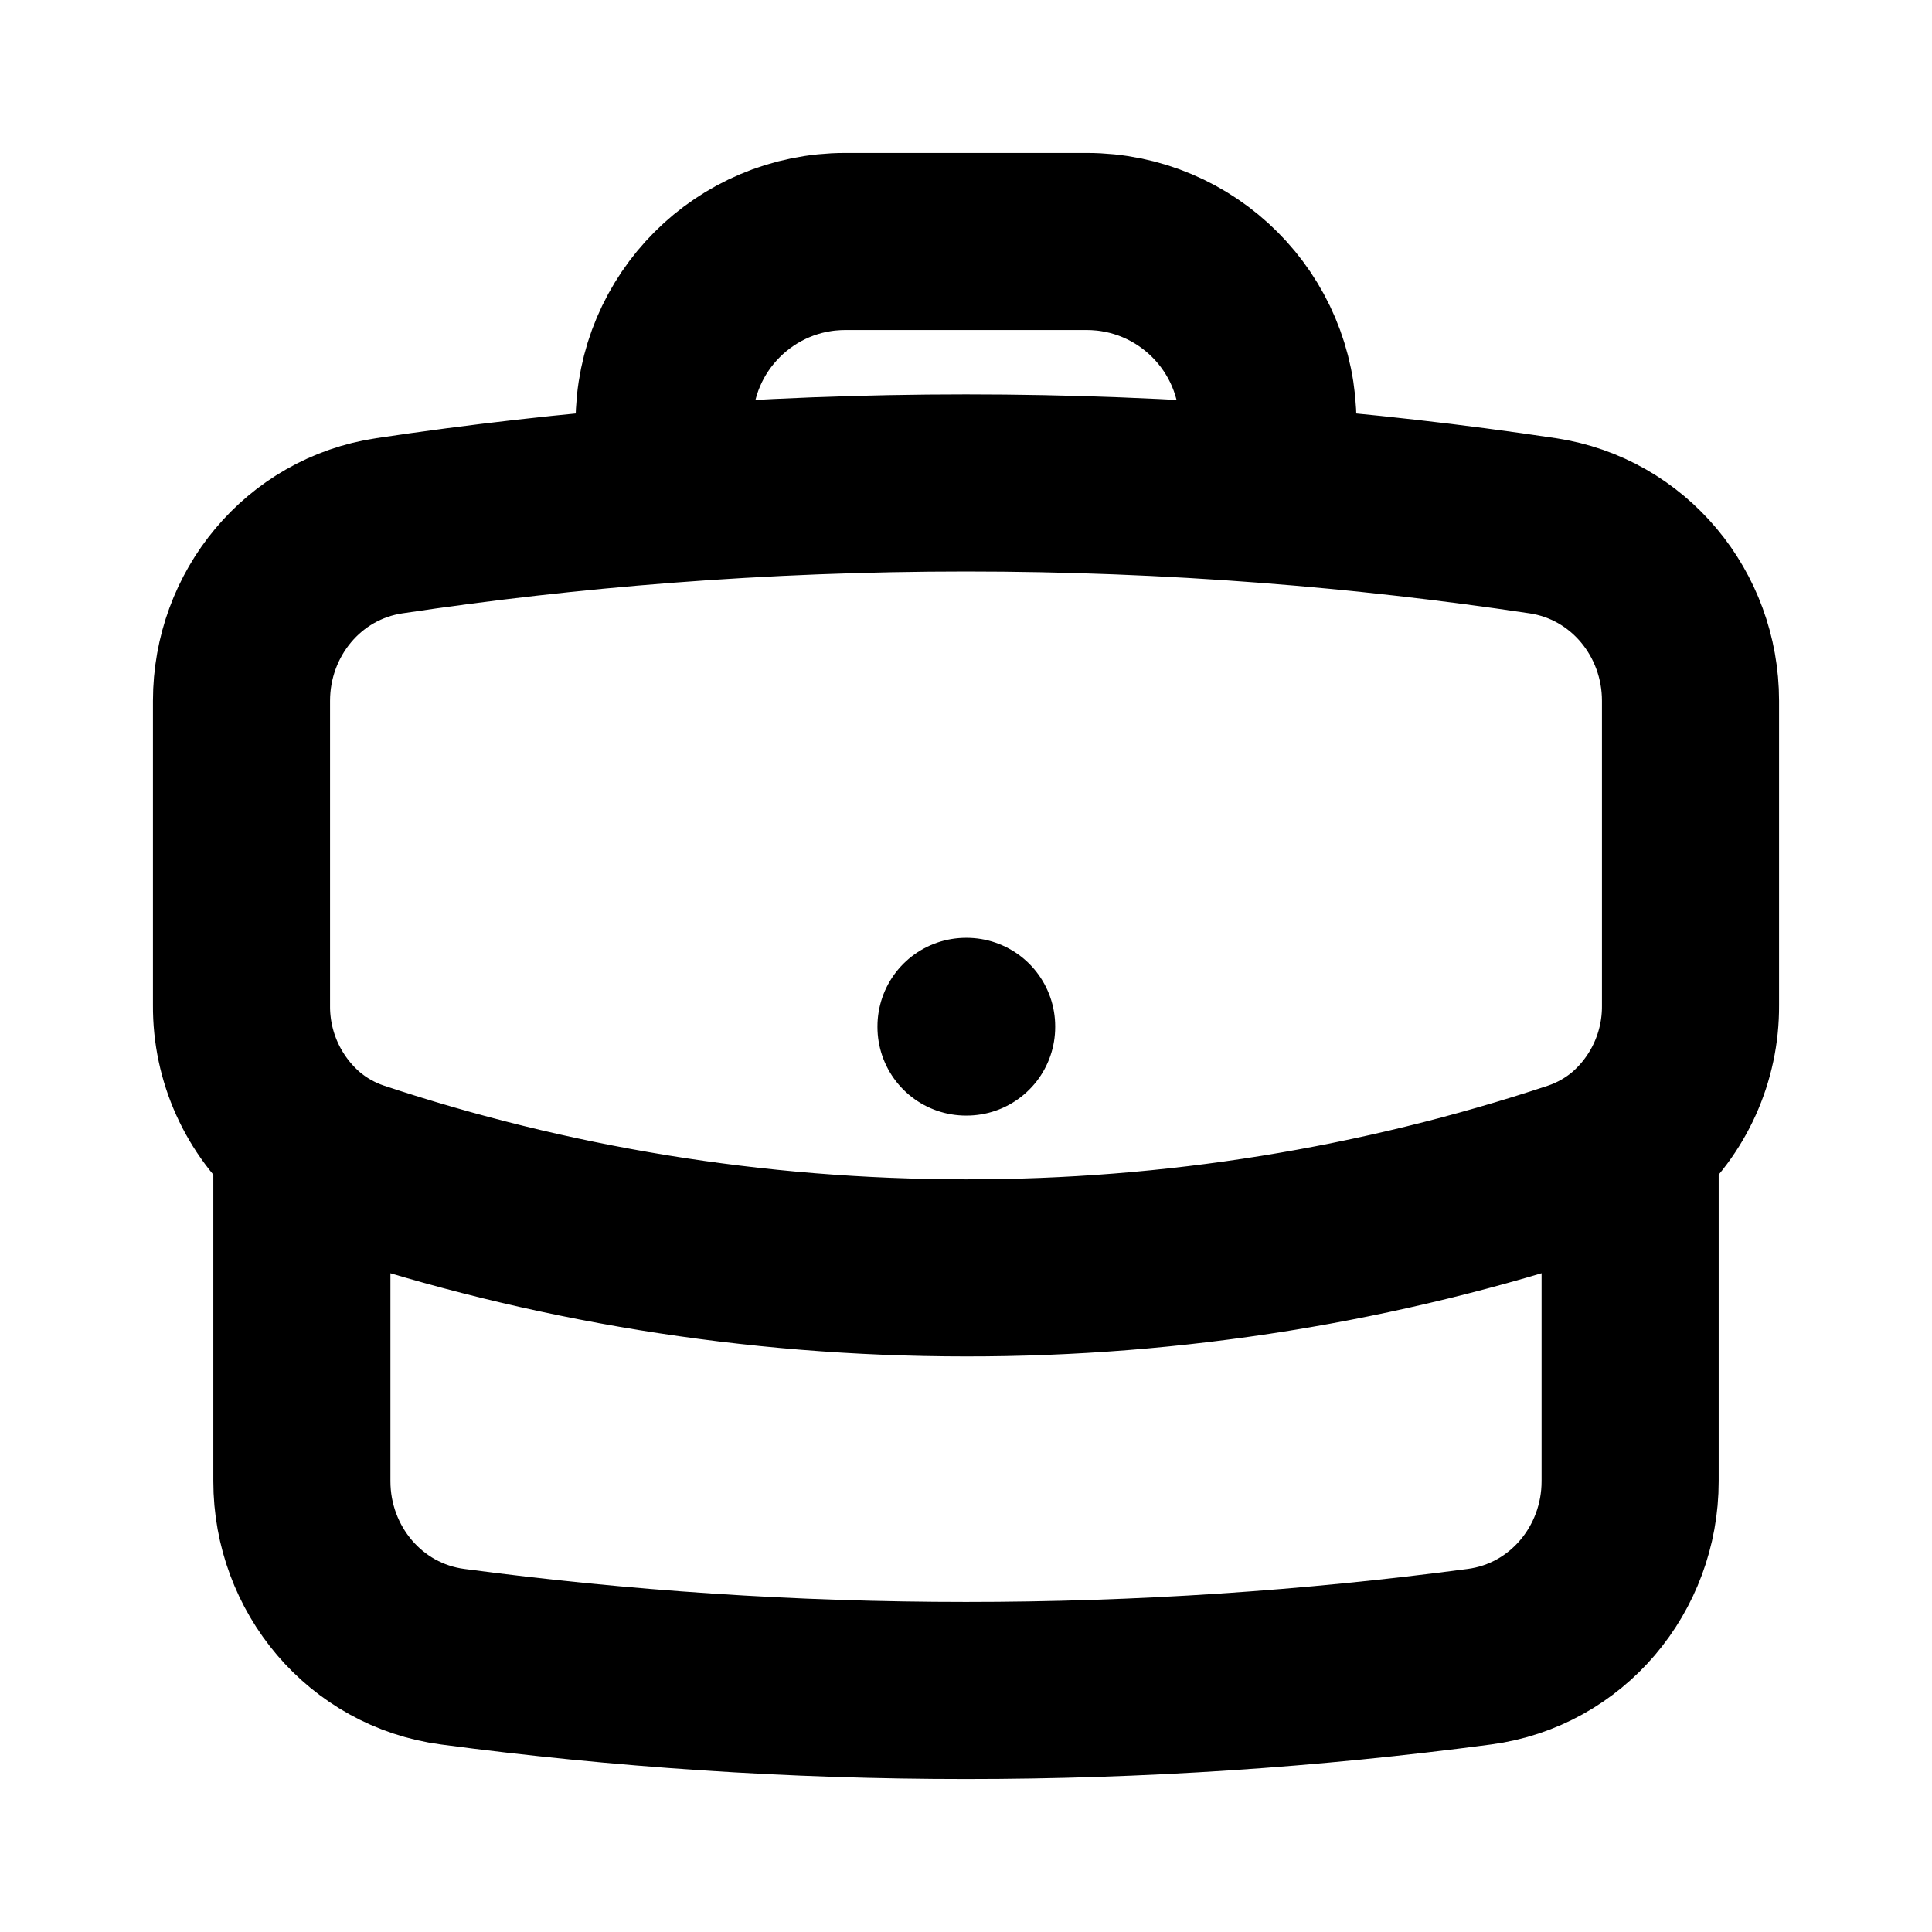
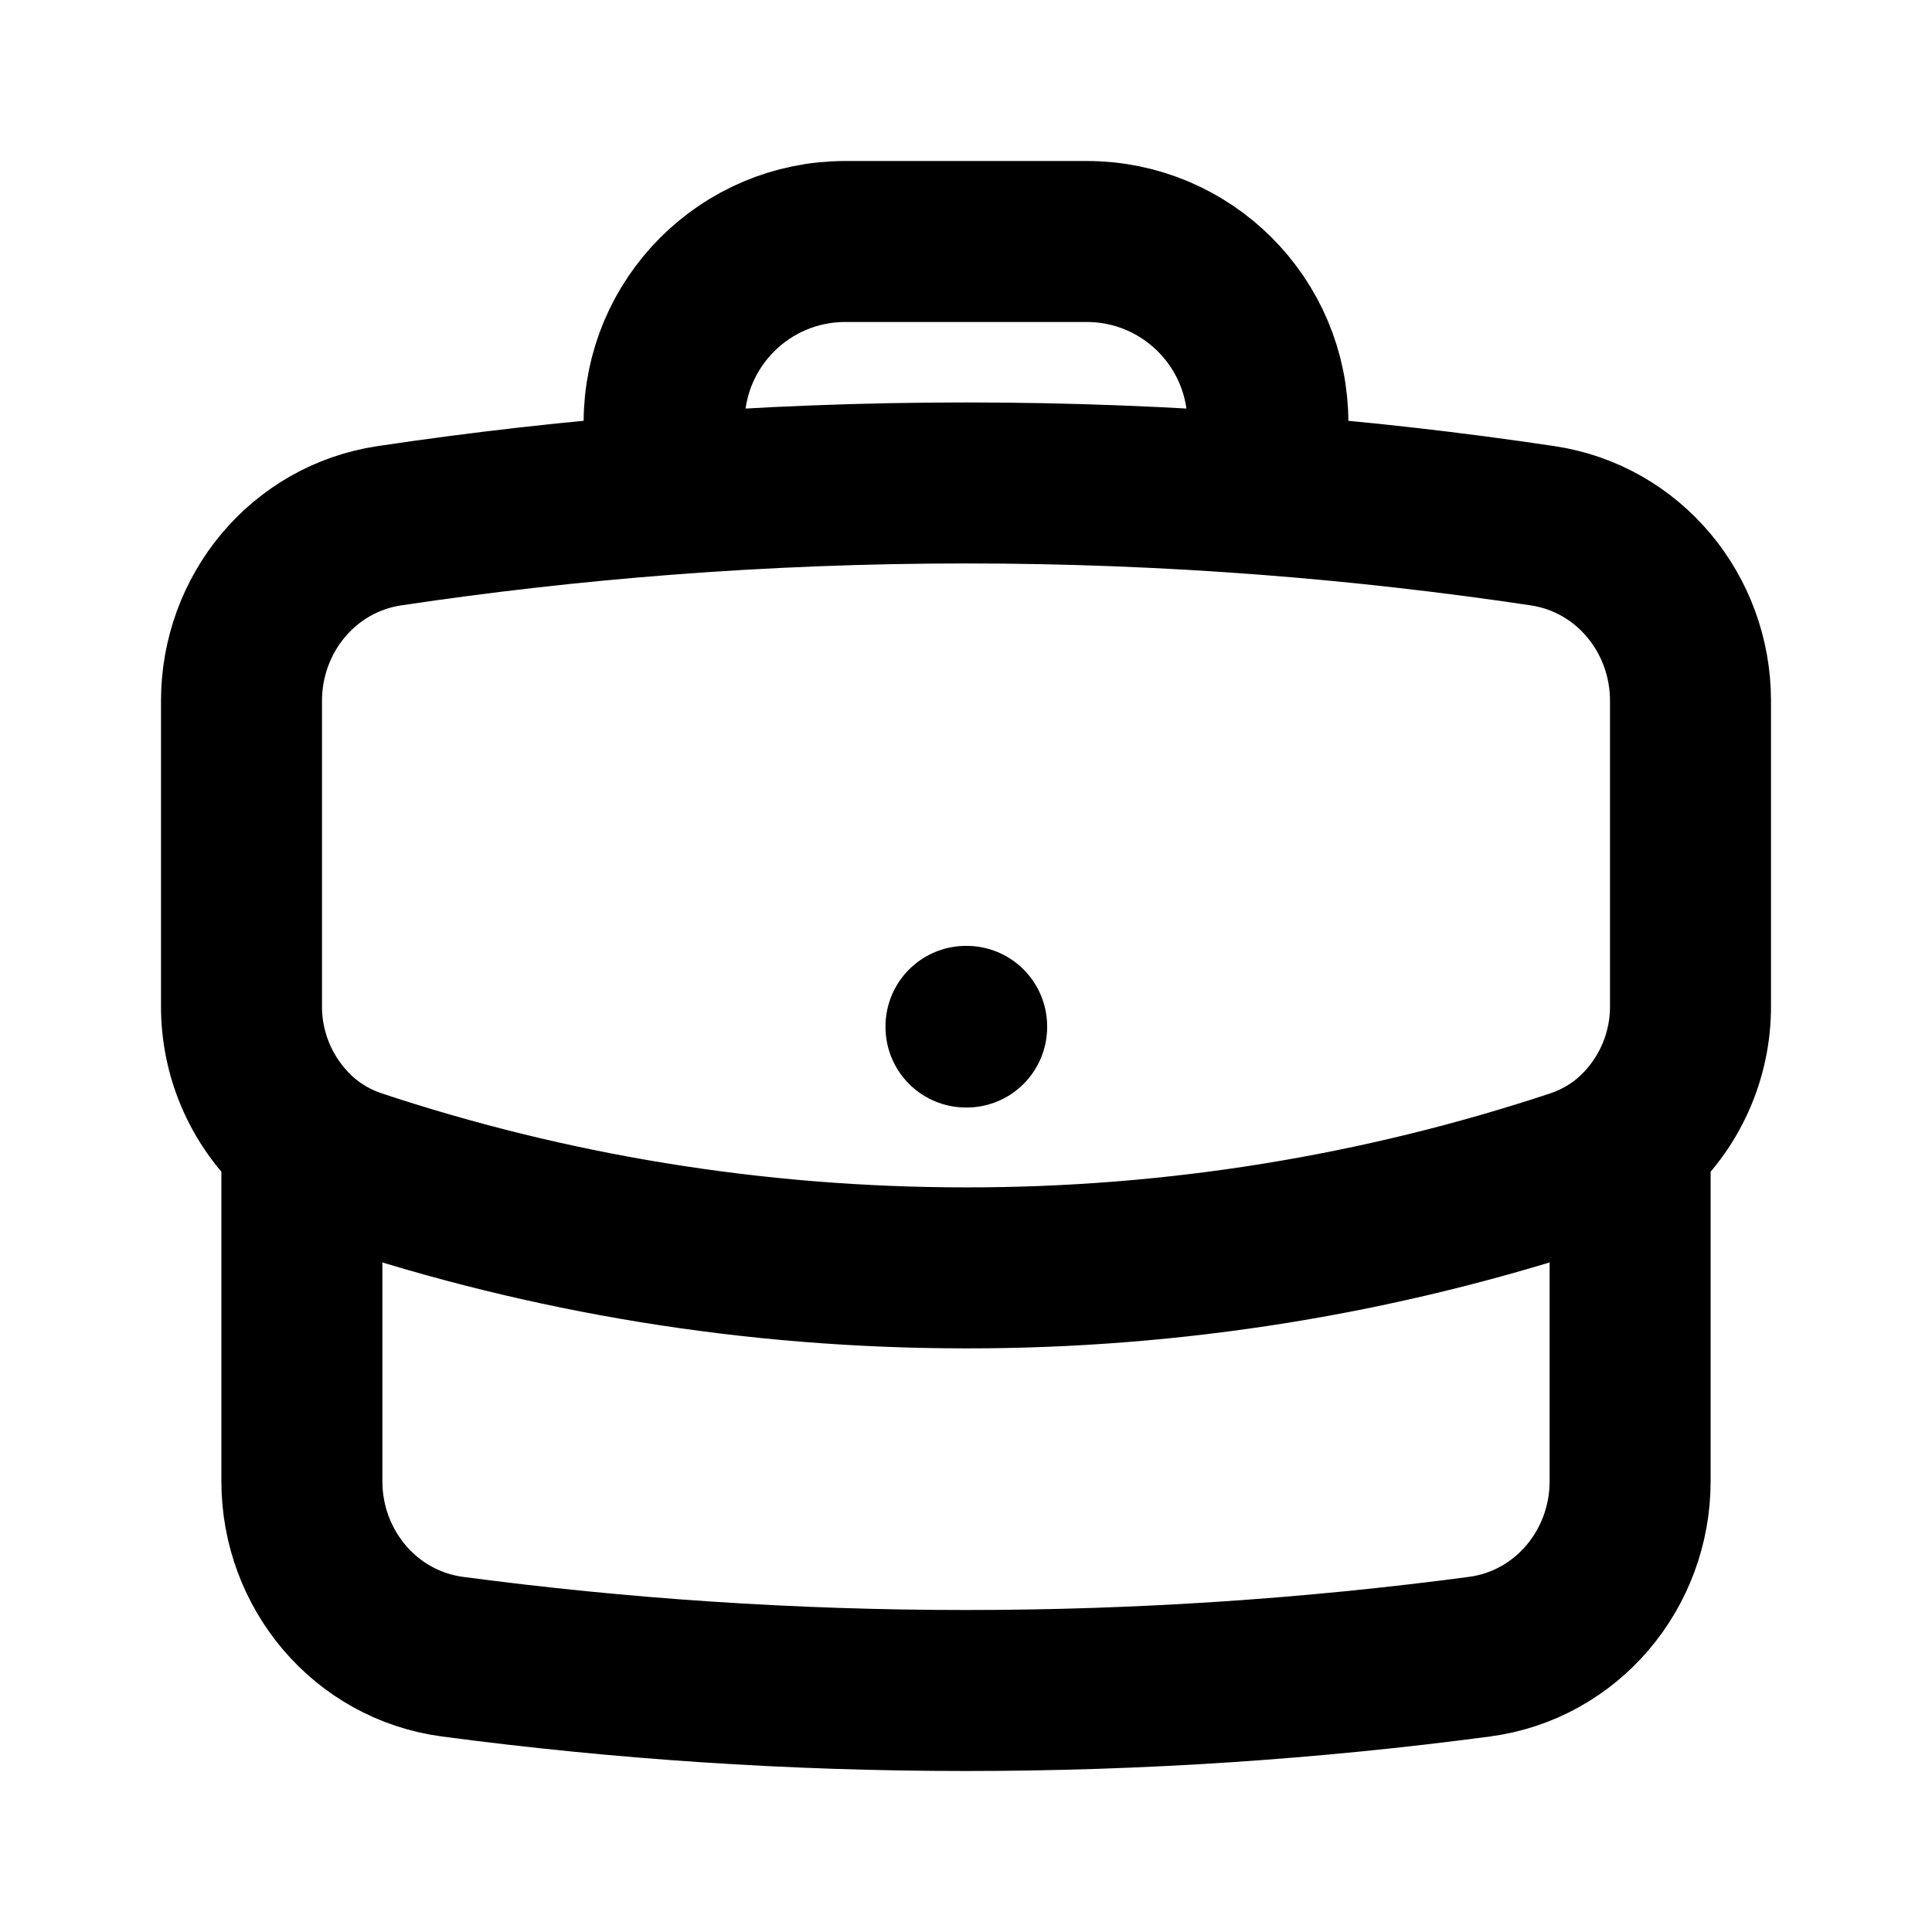
- <svg xmlns="http://www.w3.org/2000/svg" fill="none" viewBox="0 0 24 24" stroke-width="2.2" stroke="currentColor" class="w-6 h-6">
+ <svg xmlns="http://www.w3.org/2000/svg" fill="none" viewBox="0 0 24 24" stroke-width="2" stroke="currentColor" class="w-6 h-6">
  <path stroke-linecap="round" stroke-linejoin="round" d="M20.25 14.15v4.25c0 1.094-.787 2.036-1.872 2.18-2.087.277-4.216.42-6.378.42s-4.291-.143-6.378-.42c-1.085-.144-1.872-1.086-1.872-2.18v-4.25m16.5 0a2.18 2.18 0 0 0 .75-1.661V8.706c0-1.081-.768-2.015-1.837-2.175a48.114 48.114 0 0 0-3.413-.387m4.5 8.006c-.194.165-.42.295-.673.38A23.978 23.978 0 0 1 12 15.75c-2.648 0-5.195-.429-7.577-1.22a2.016 2.016 0 0 1-.673-.38m0 0A2.18 2.18 0 0 1 3 12.489V8.706c0-1.081.768-2.015 1.837-2.175a48.111 48.111 0 0 1 3.413-.387m7.5 0V5.25A2.25 2.25 0 0 0 13.5 3h-3a2.25 2.25 0 0 0-2.25 2.25v.894m7.5 0a48.667 48.667 0 0 0-7.5 0M12 12.75h.008v.008H12v-.008Z" />
</svg>
